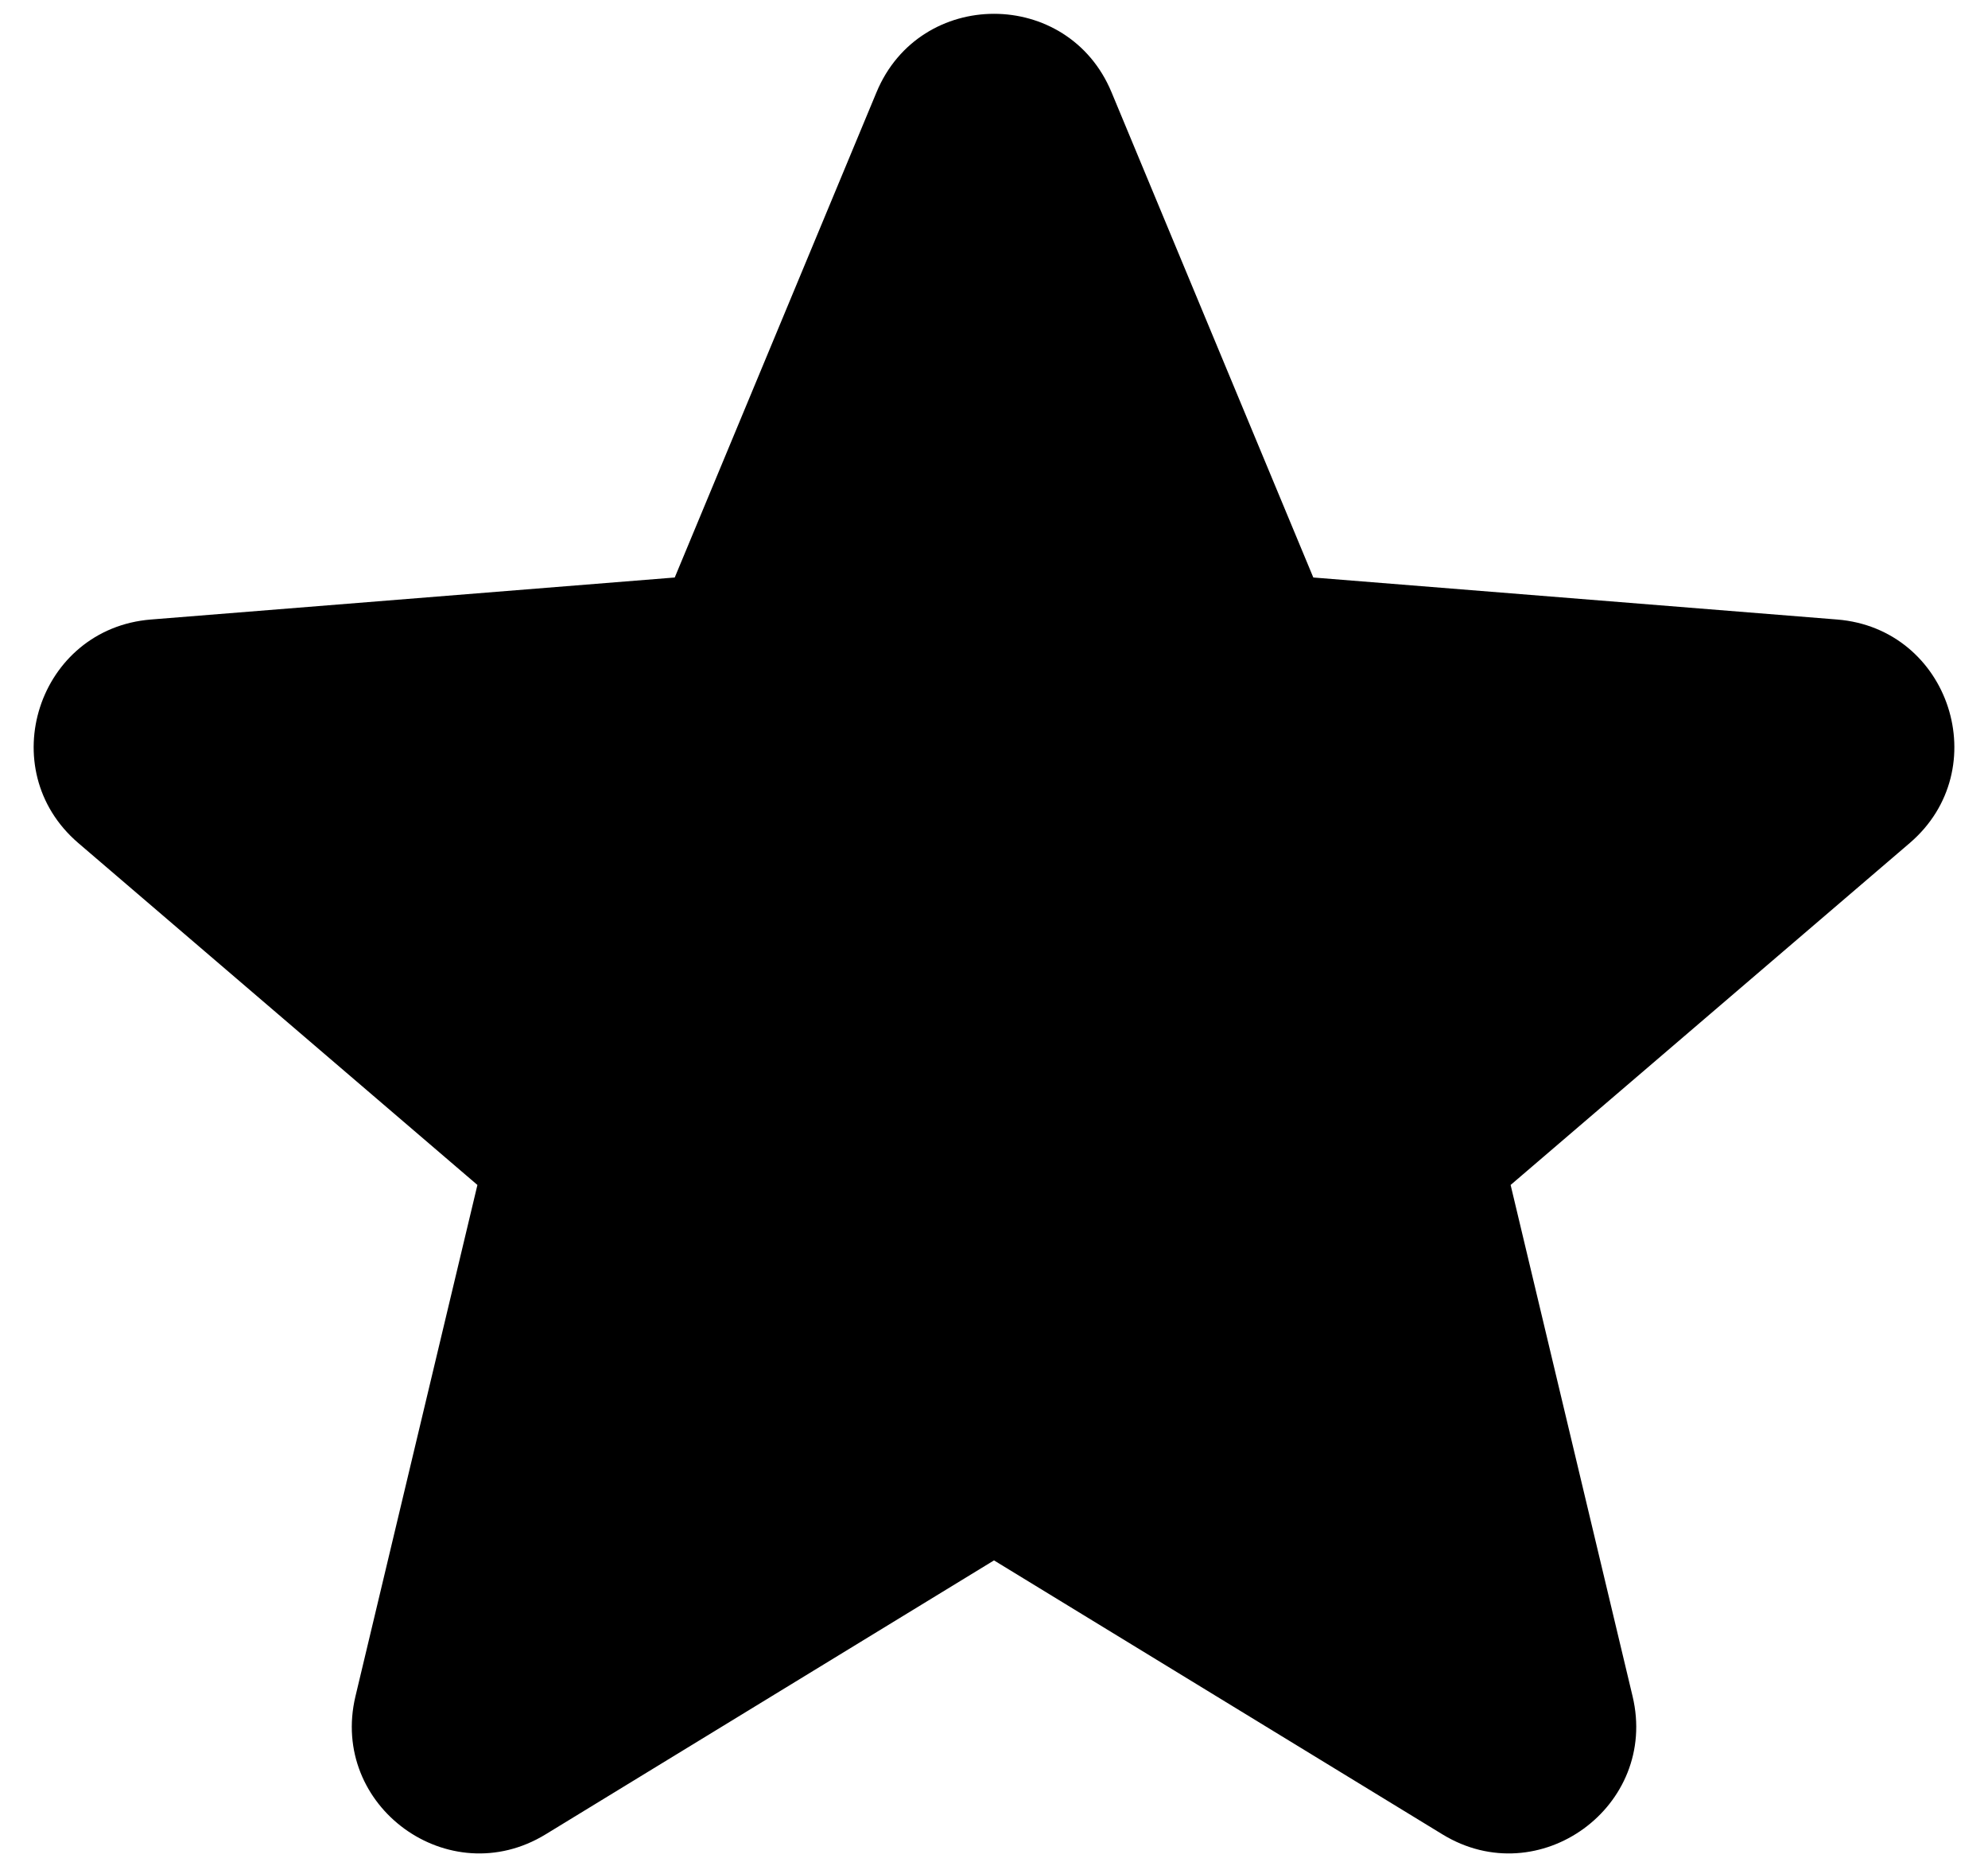
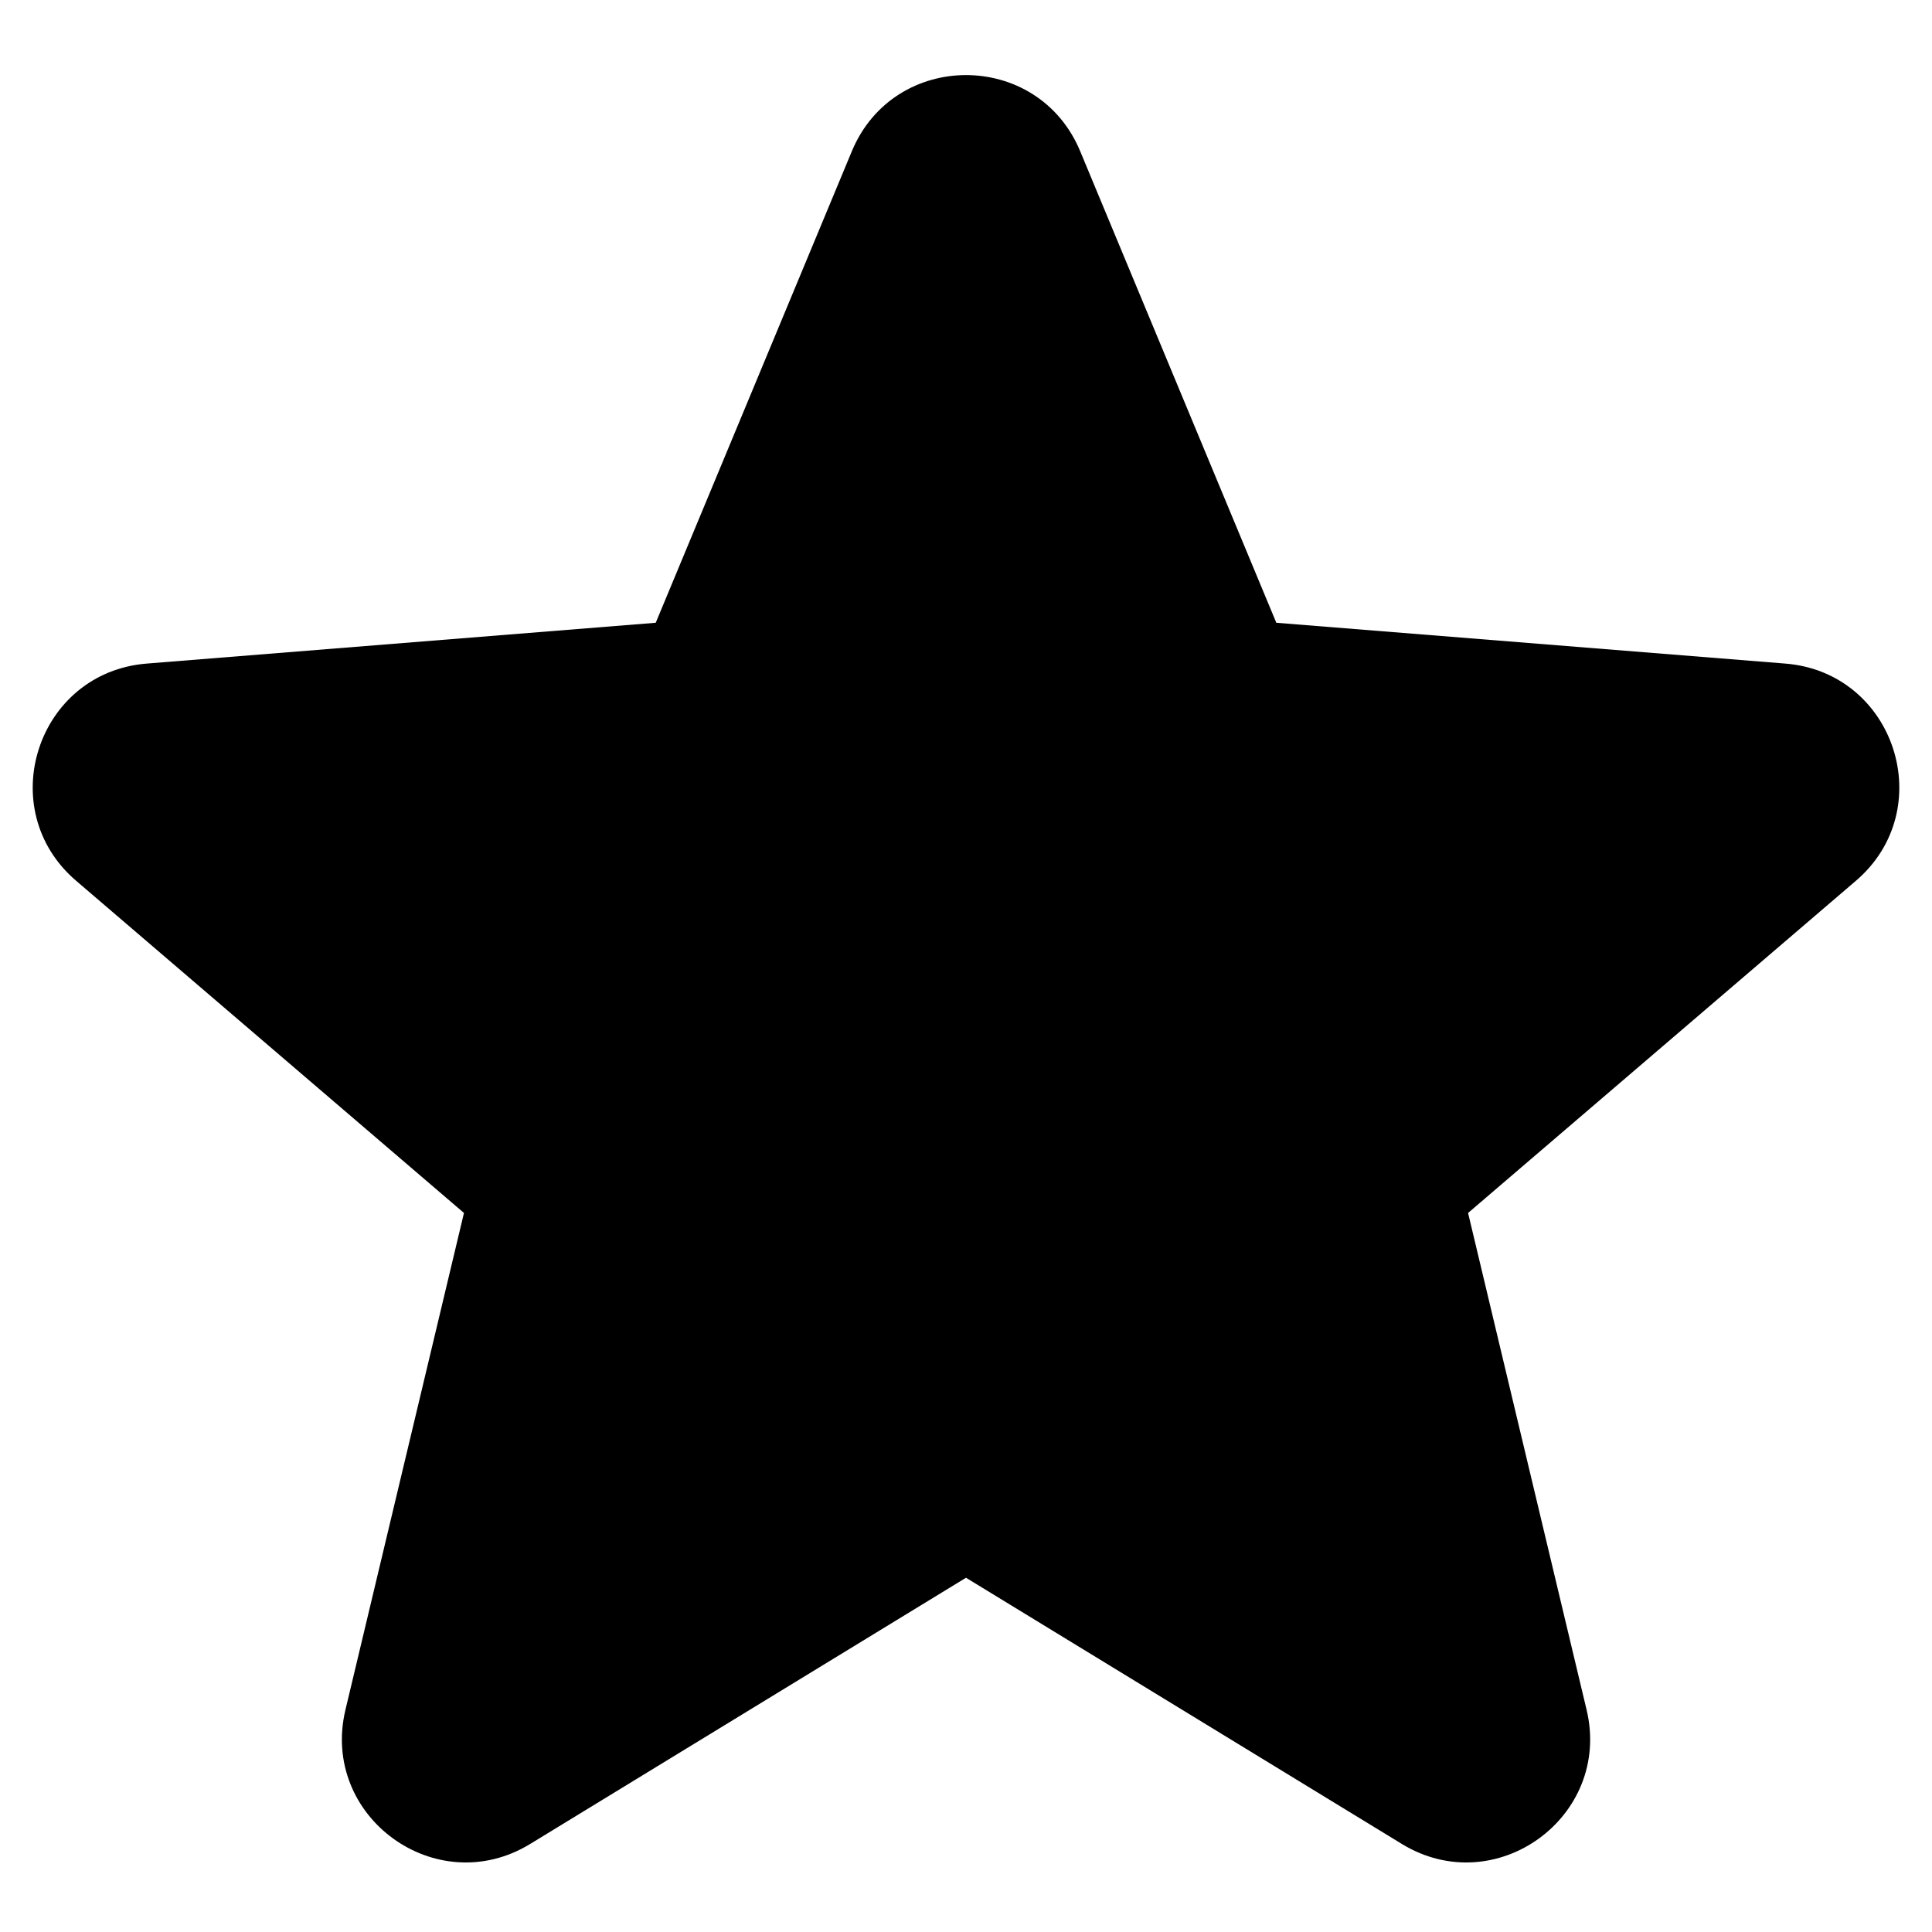
- <svg xmlns="http://www.w3.org/2000/svg" width="47" height="44" viewBox="0 0 47 44" fill="none">
+ <svg xmlns="http://www.w3.org/2000/svg" width="24" height="24" viewBox="0 0 47 44" fill="none">
  <path fill-rule="evenodd" clip-rule="evenodd" d="M20.723 2.179C21.751 -0.291 25.25 -0.291 26.278 2.179L31.049 13.65L43.433 14.643C46.1 14.857 47.181 18.185 45.15 19.926L35.714 28.008L38.597 40.093C39.218 42.696 36.386 44.753 34.103 43.358L23.5 36.882L12.898 43.358C10.614 44.753 7.783 42.696 8.404 40.093L11.287 28.008L1.851 19.926C-0.181 18.185 0.901 14.857 3.568 14.643L15.952 13.65L20.723 2.179Z" fill="currentColor" />
</svg>
